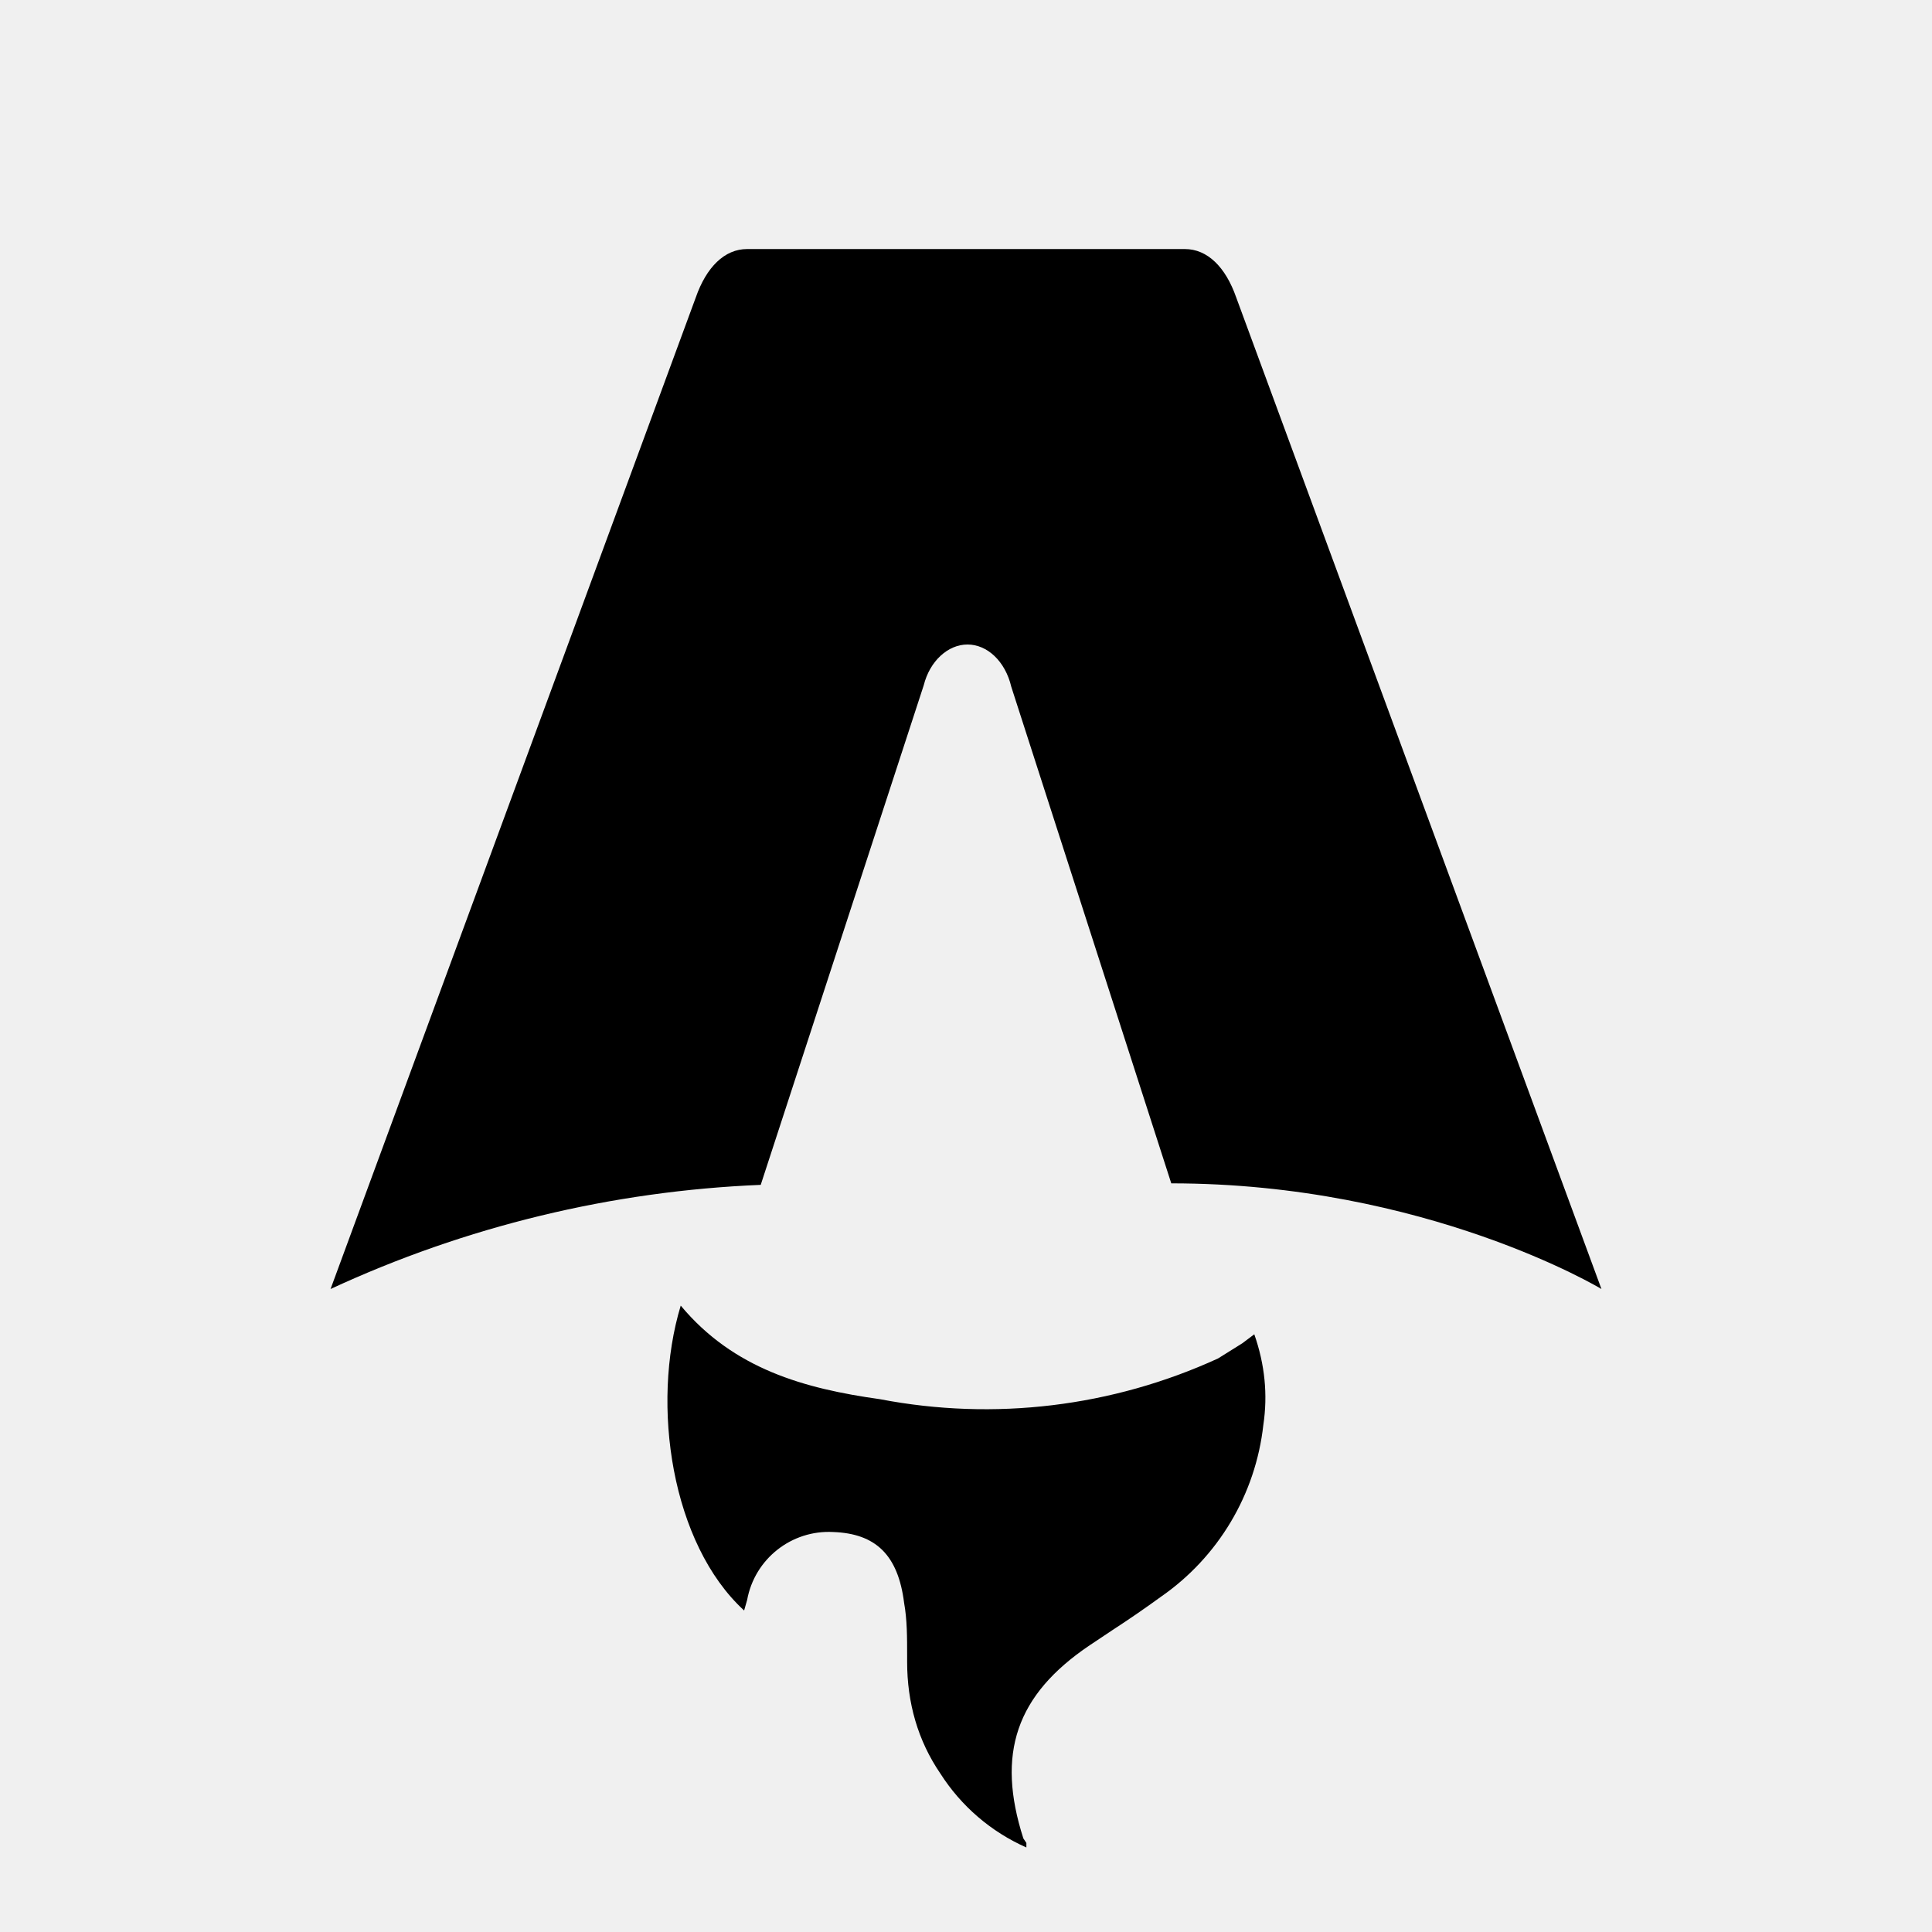
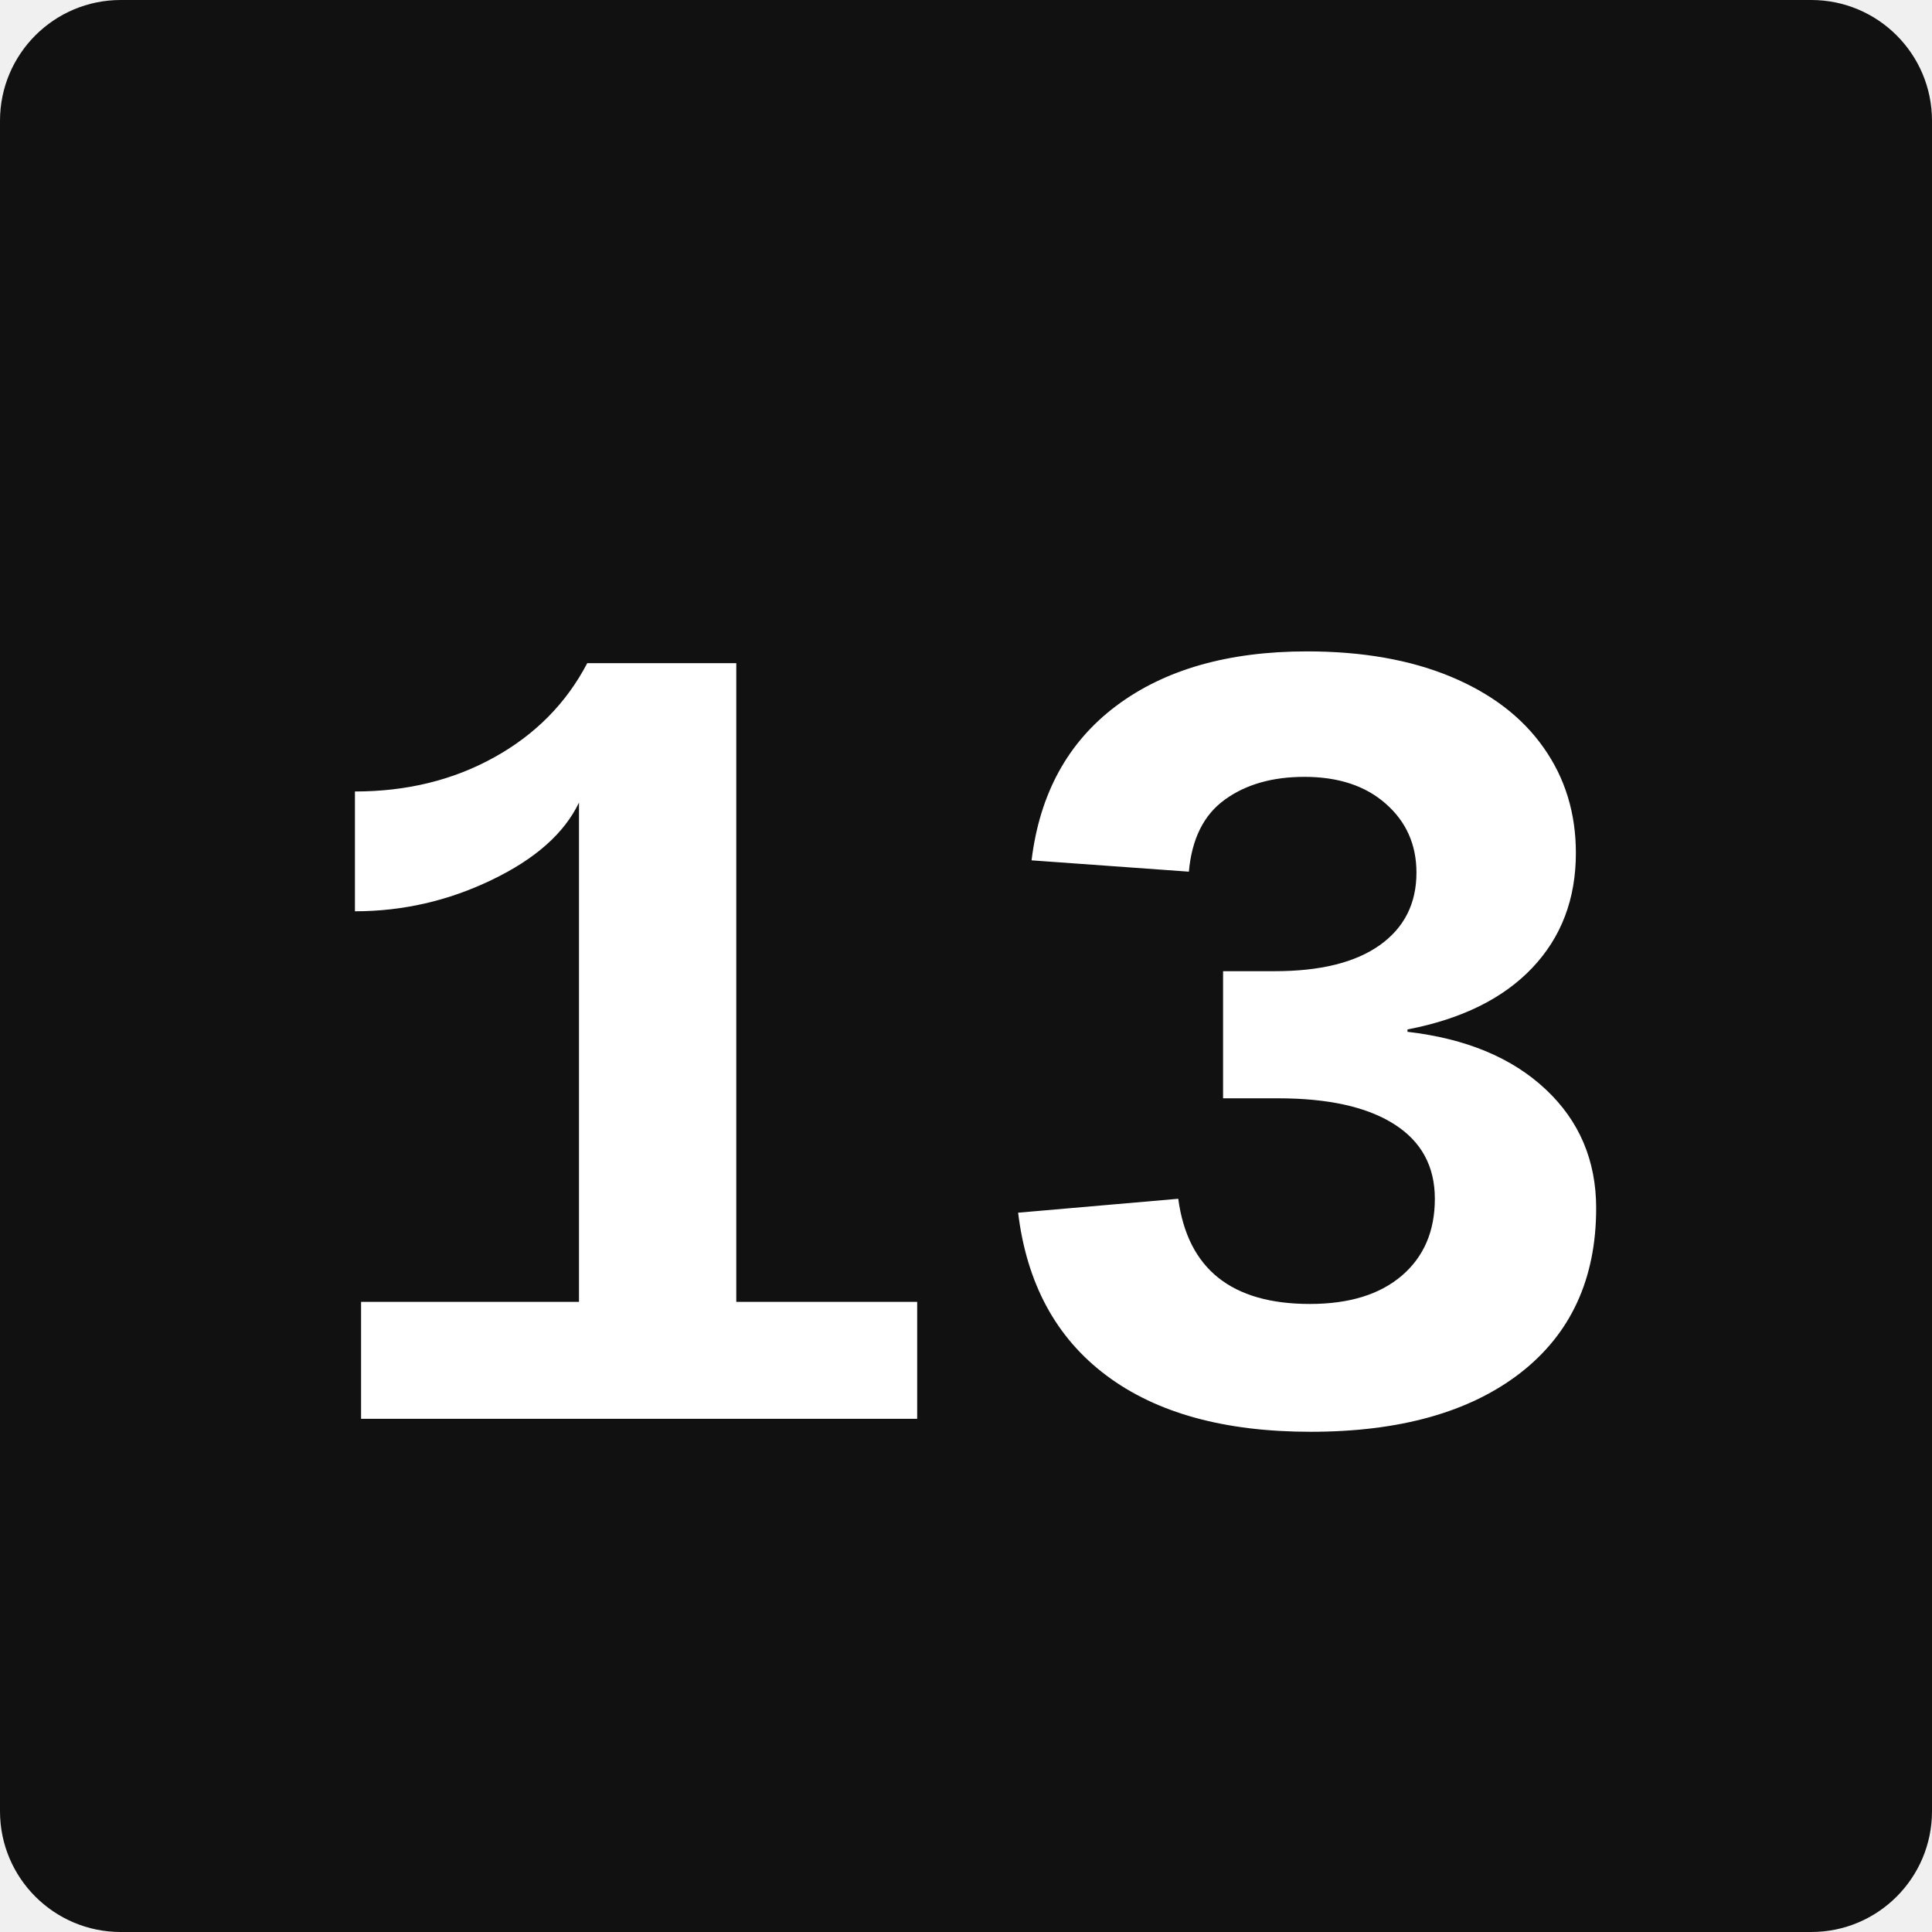
- <svg xmlns="http://www.w3.org/2000/svg" fill="none" viewBox="0 0 128 128">
-   <path d="M50.4 78.5a75.1 75.1 0 0 0-28.5 6.9l24.2-65.7c.7-2 1.9-3.2 3.4-3.2h29c1.5 0 2.7 1.2 3.4 3.2l24.2 65.7s-11.6-7-28.5-7L67 45.5c-.4-1.7-1.6-2.8-2.9-2.8-1.3 0-2.5 1.1-2.9 2.7L50.4 78.5Zm-1.1 28.2Zm-4.2-20.2c-2 6.6-.6 15.8 4.2 20.2a17.5 17.5 0 0 1 .2-.7 5.5 5.5 0 0 1 5.7-4.5c2.8.1 4.3 1.5 4.7 4.7.2 1.1.2 2.3.2 3.5v.4c0 2.7.7 5.2 2.2 7.4a13 13 0 0 0 5.7 4.9v-.3l-.2-.3c-1.8-5.6-.5-9.5 4.4-12.8l1.5-1a73 73 0 0 0 3.2-2.2 16 16 0 0 0 6.8-11.4c.3-2 .1-4-.6-6l-.8.6-1.6 1a37 37 0 0 1-22.4 2.7c-5-.7-9.7-2-13.2-6.2Z" />
-   <style>
-         path { fill: #000; }
-         @media (prefers-color-scheme: dark) {
-             path { fill: #FFF; }
-         }
-     </style>
+ <svg xmlns="http://www.w3.org/2000/svg" viewBox="0 0 128 128">
+   <rect width="128" height="128" rx="8" fill="#111" />
+   <text x="64" y="94" font-family="'Courier New', monospace" font-size="76" font-weight="bold" fill="white" text-anchor="middle">13</text>
</svg>
